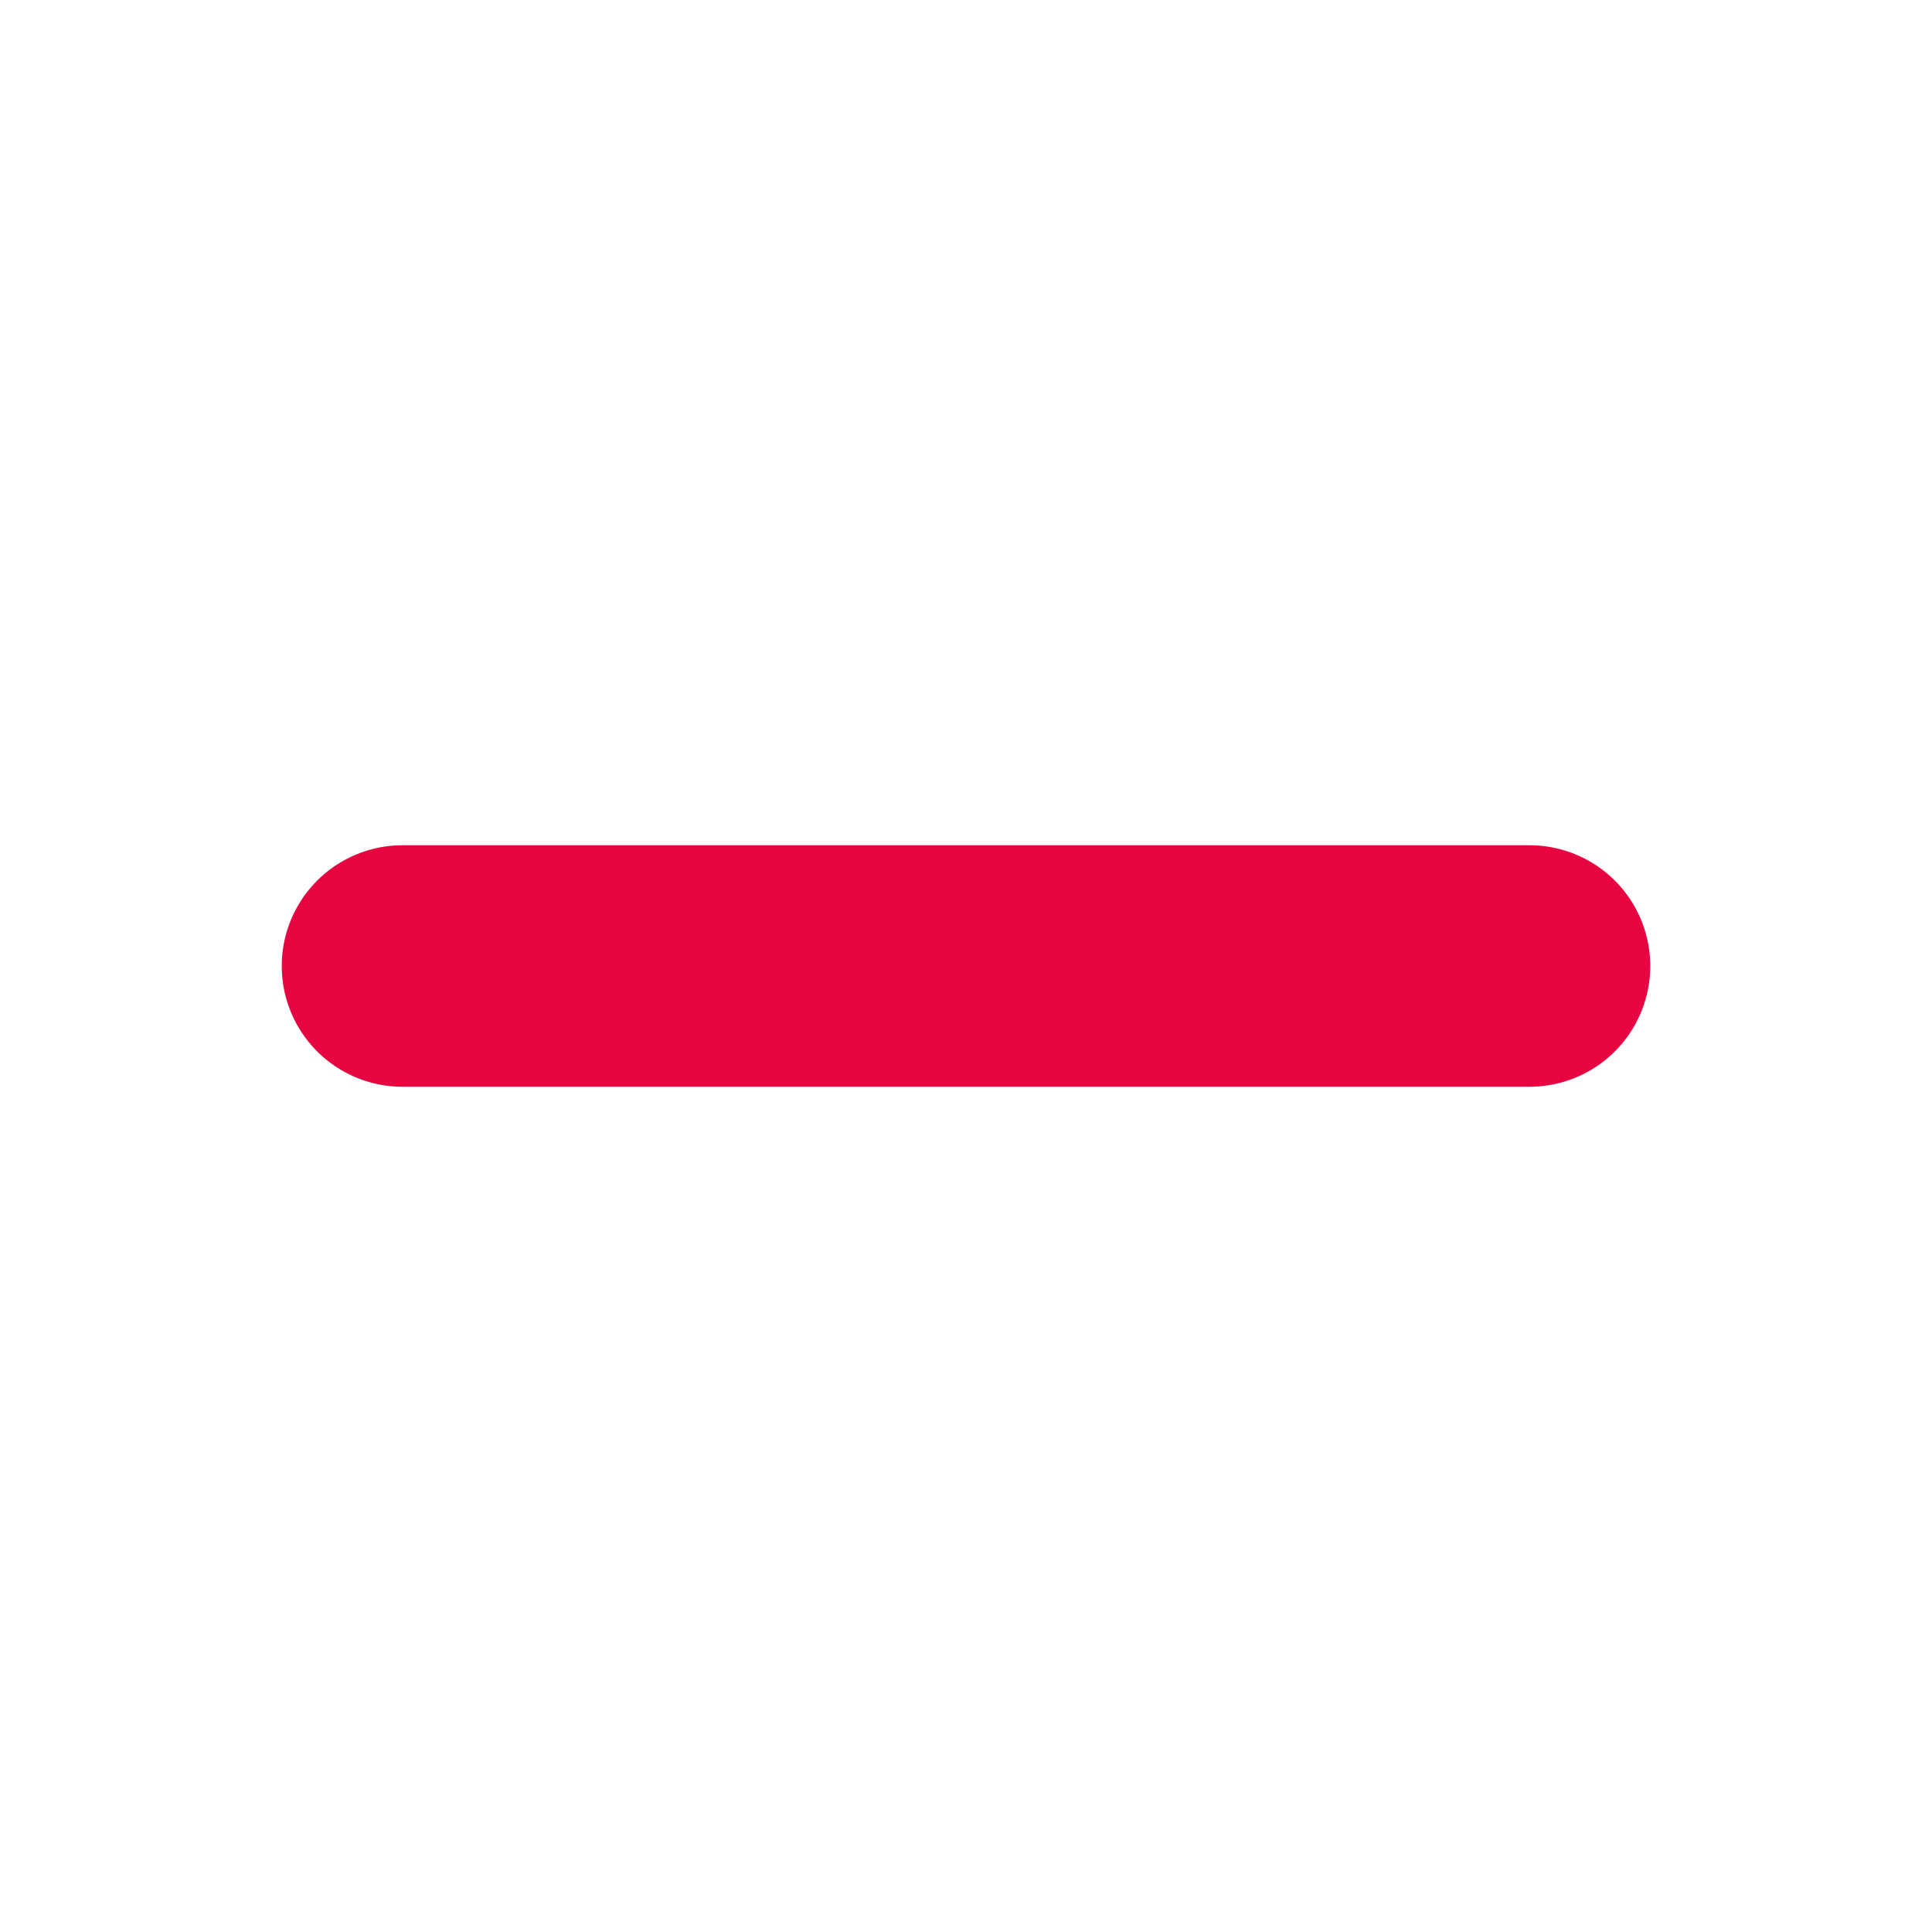
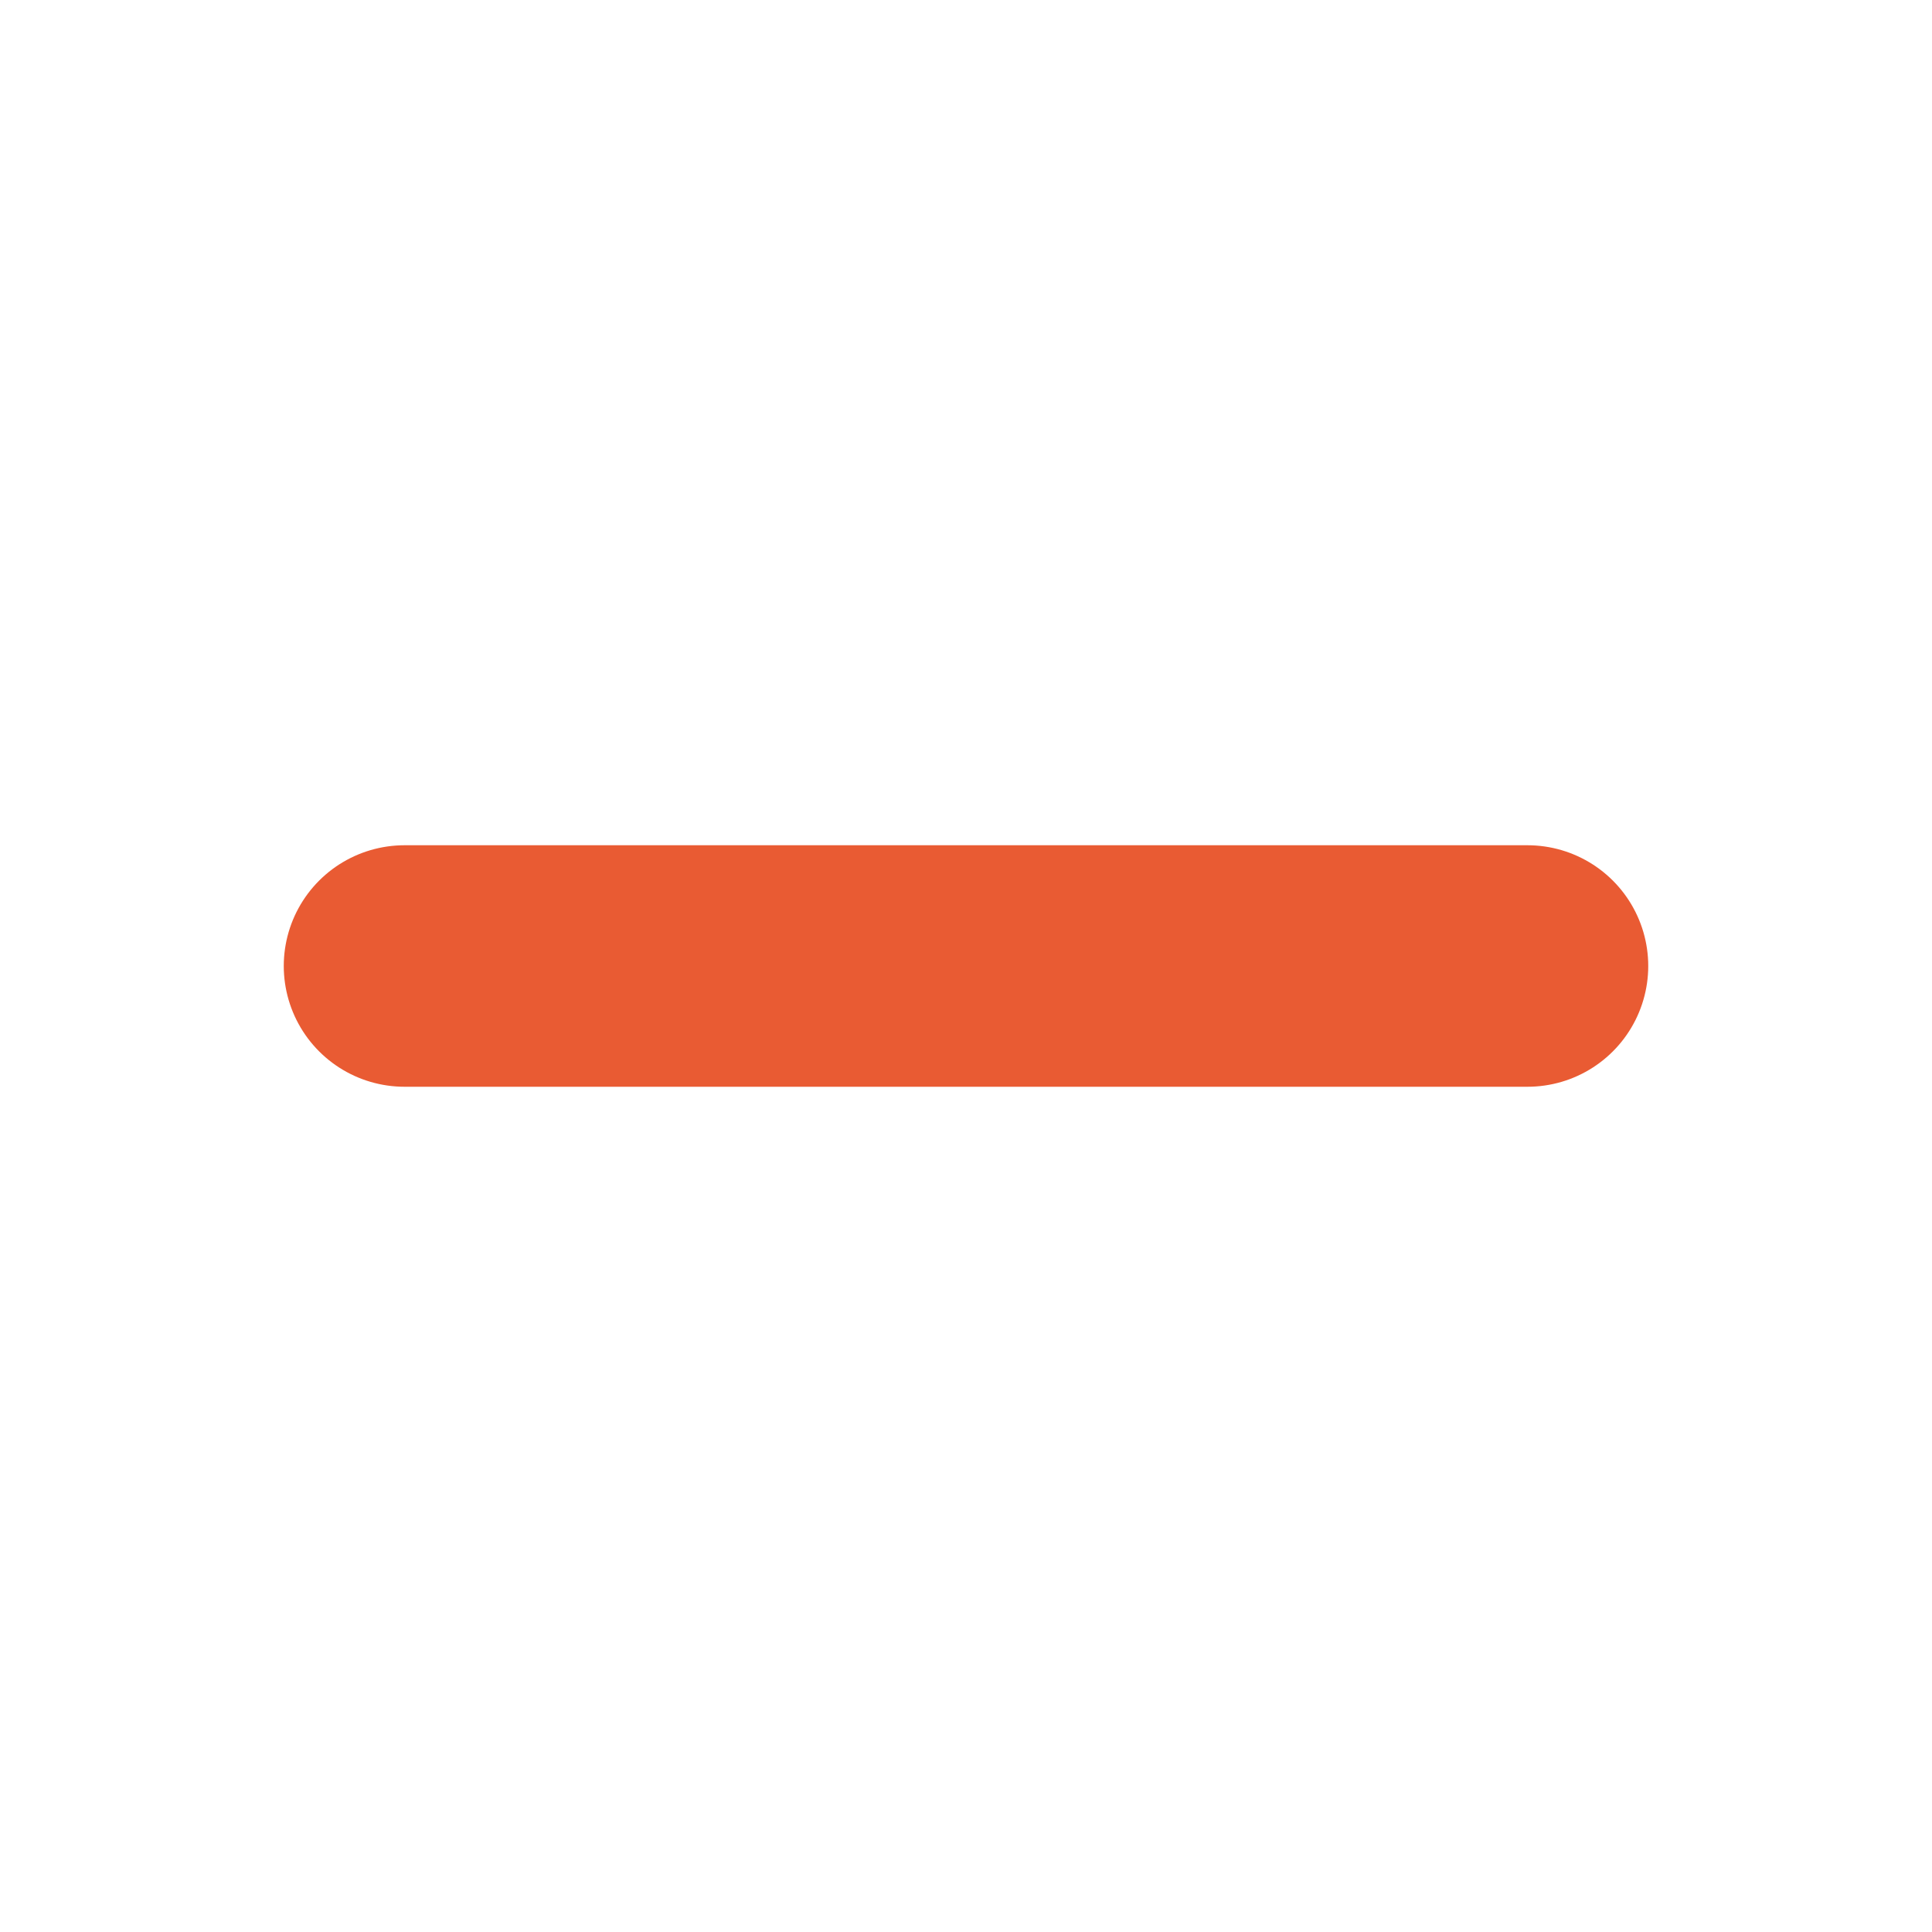
- <svg xmlns="http://www.w3.org/2000/svg" width="32" height="32" viewBox="0 0 24 24" fill="none" stroke="#e60540" stroke-width="3" stroke-linecap="round" stroke-linejoin="round" class="feather feather-minus">
-   <line x1="5" y1="12" x2="19" y2="12" />
+ <svg xmlns="http://www.w3.org/2000/svg" version="1.1" id="Capa_1" x="0px" y="0px" viewBox="0 0 32 32" style="enable-background:new 0 0 32 32;" xml:space="preserve">
+   <style type="text/css">
+ 	.st0{fill:none;stroke:#E95B33;stroke-width:4;stroke-linecap:round;stroke-linejoin:round;stroke-miterlimit:5.333;}
+ </style>
+   <line class="st0" x1="6.7" y1="16" x2="25.3" y2="16" />
</svg>
